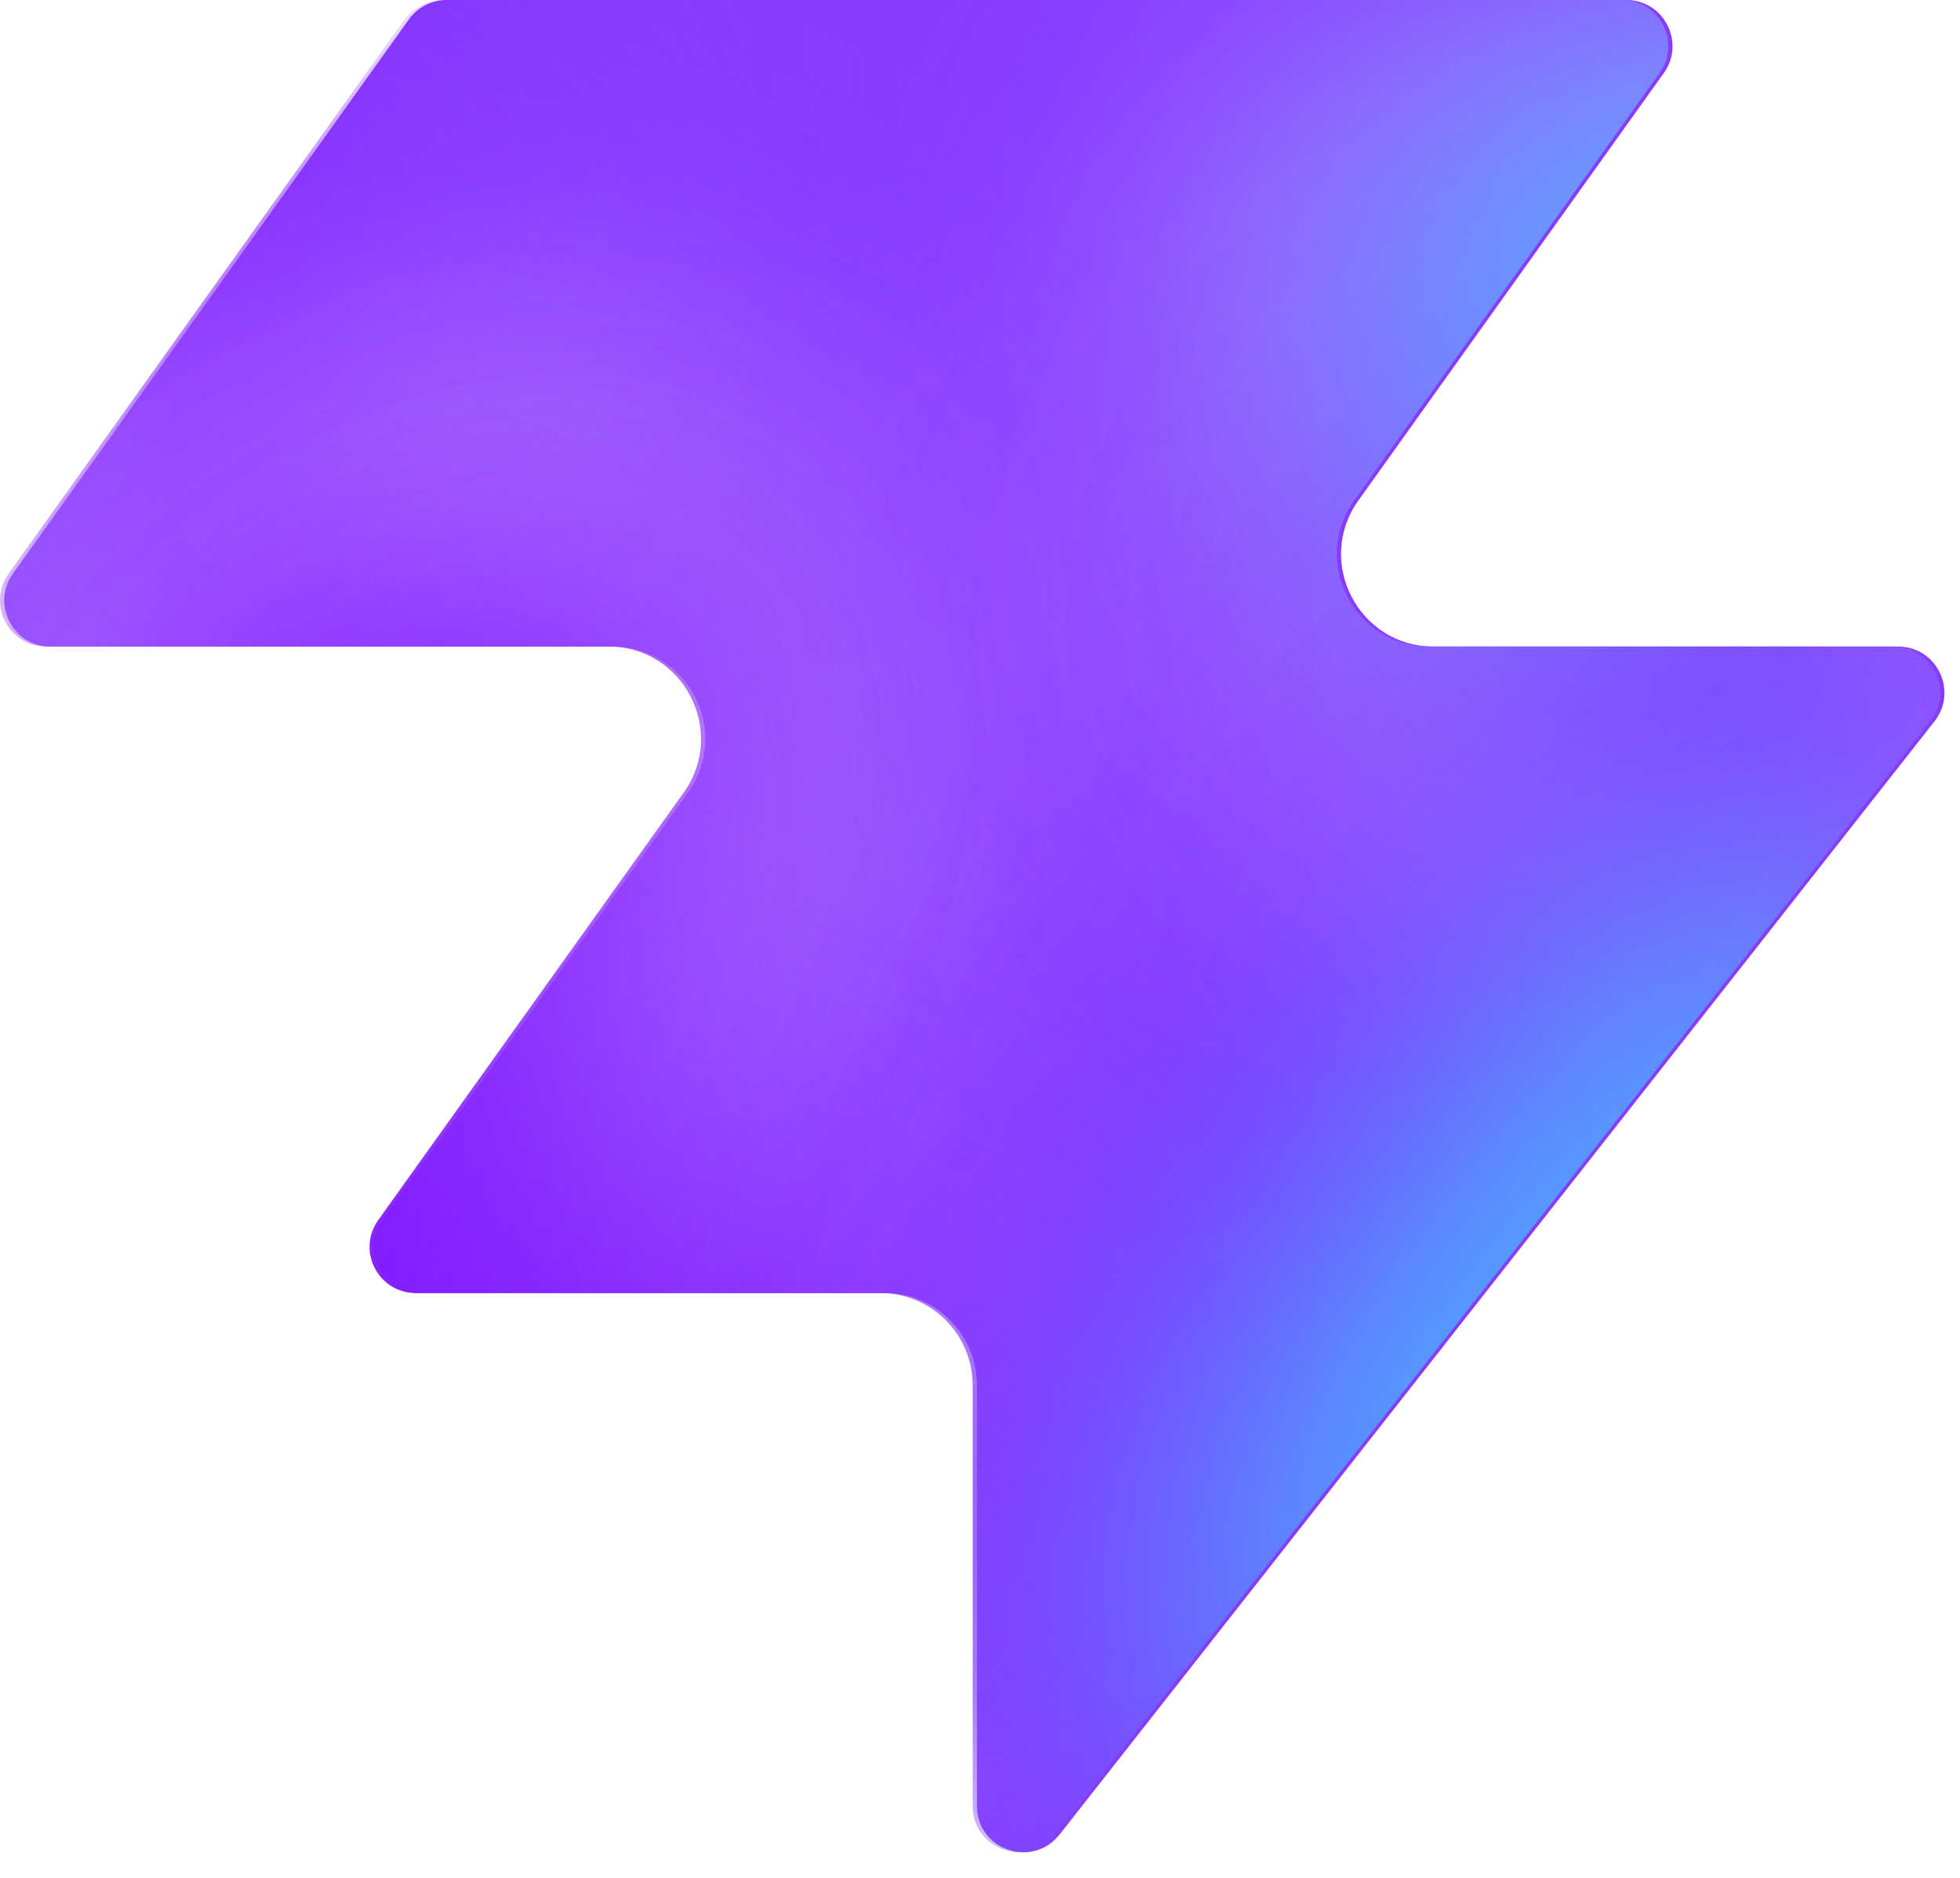
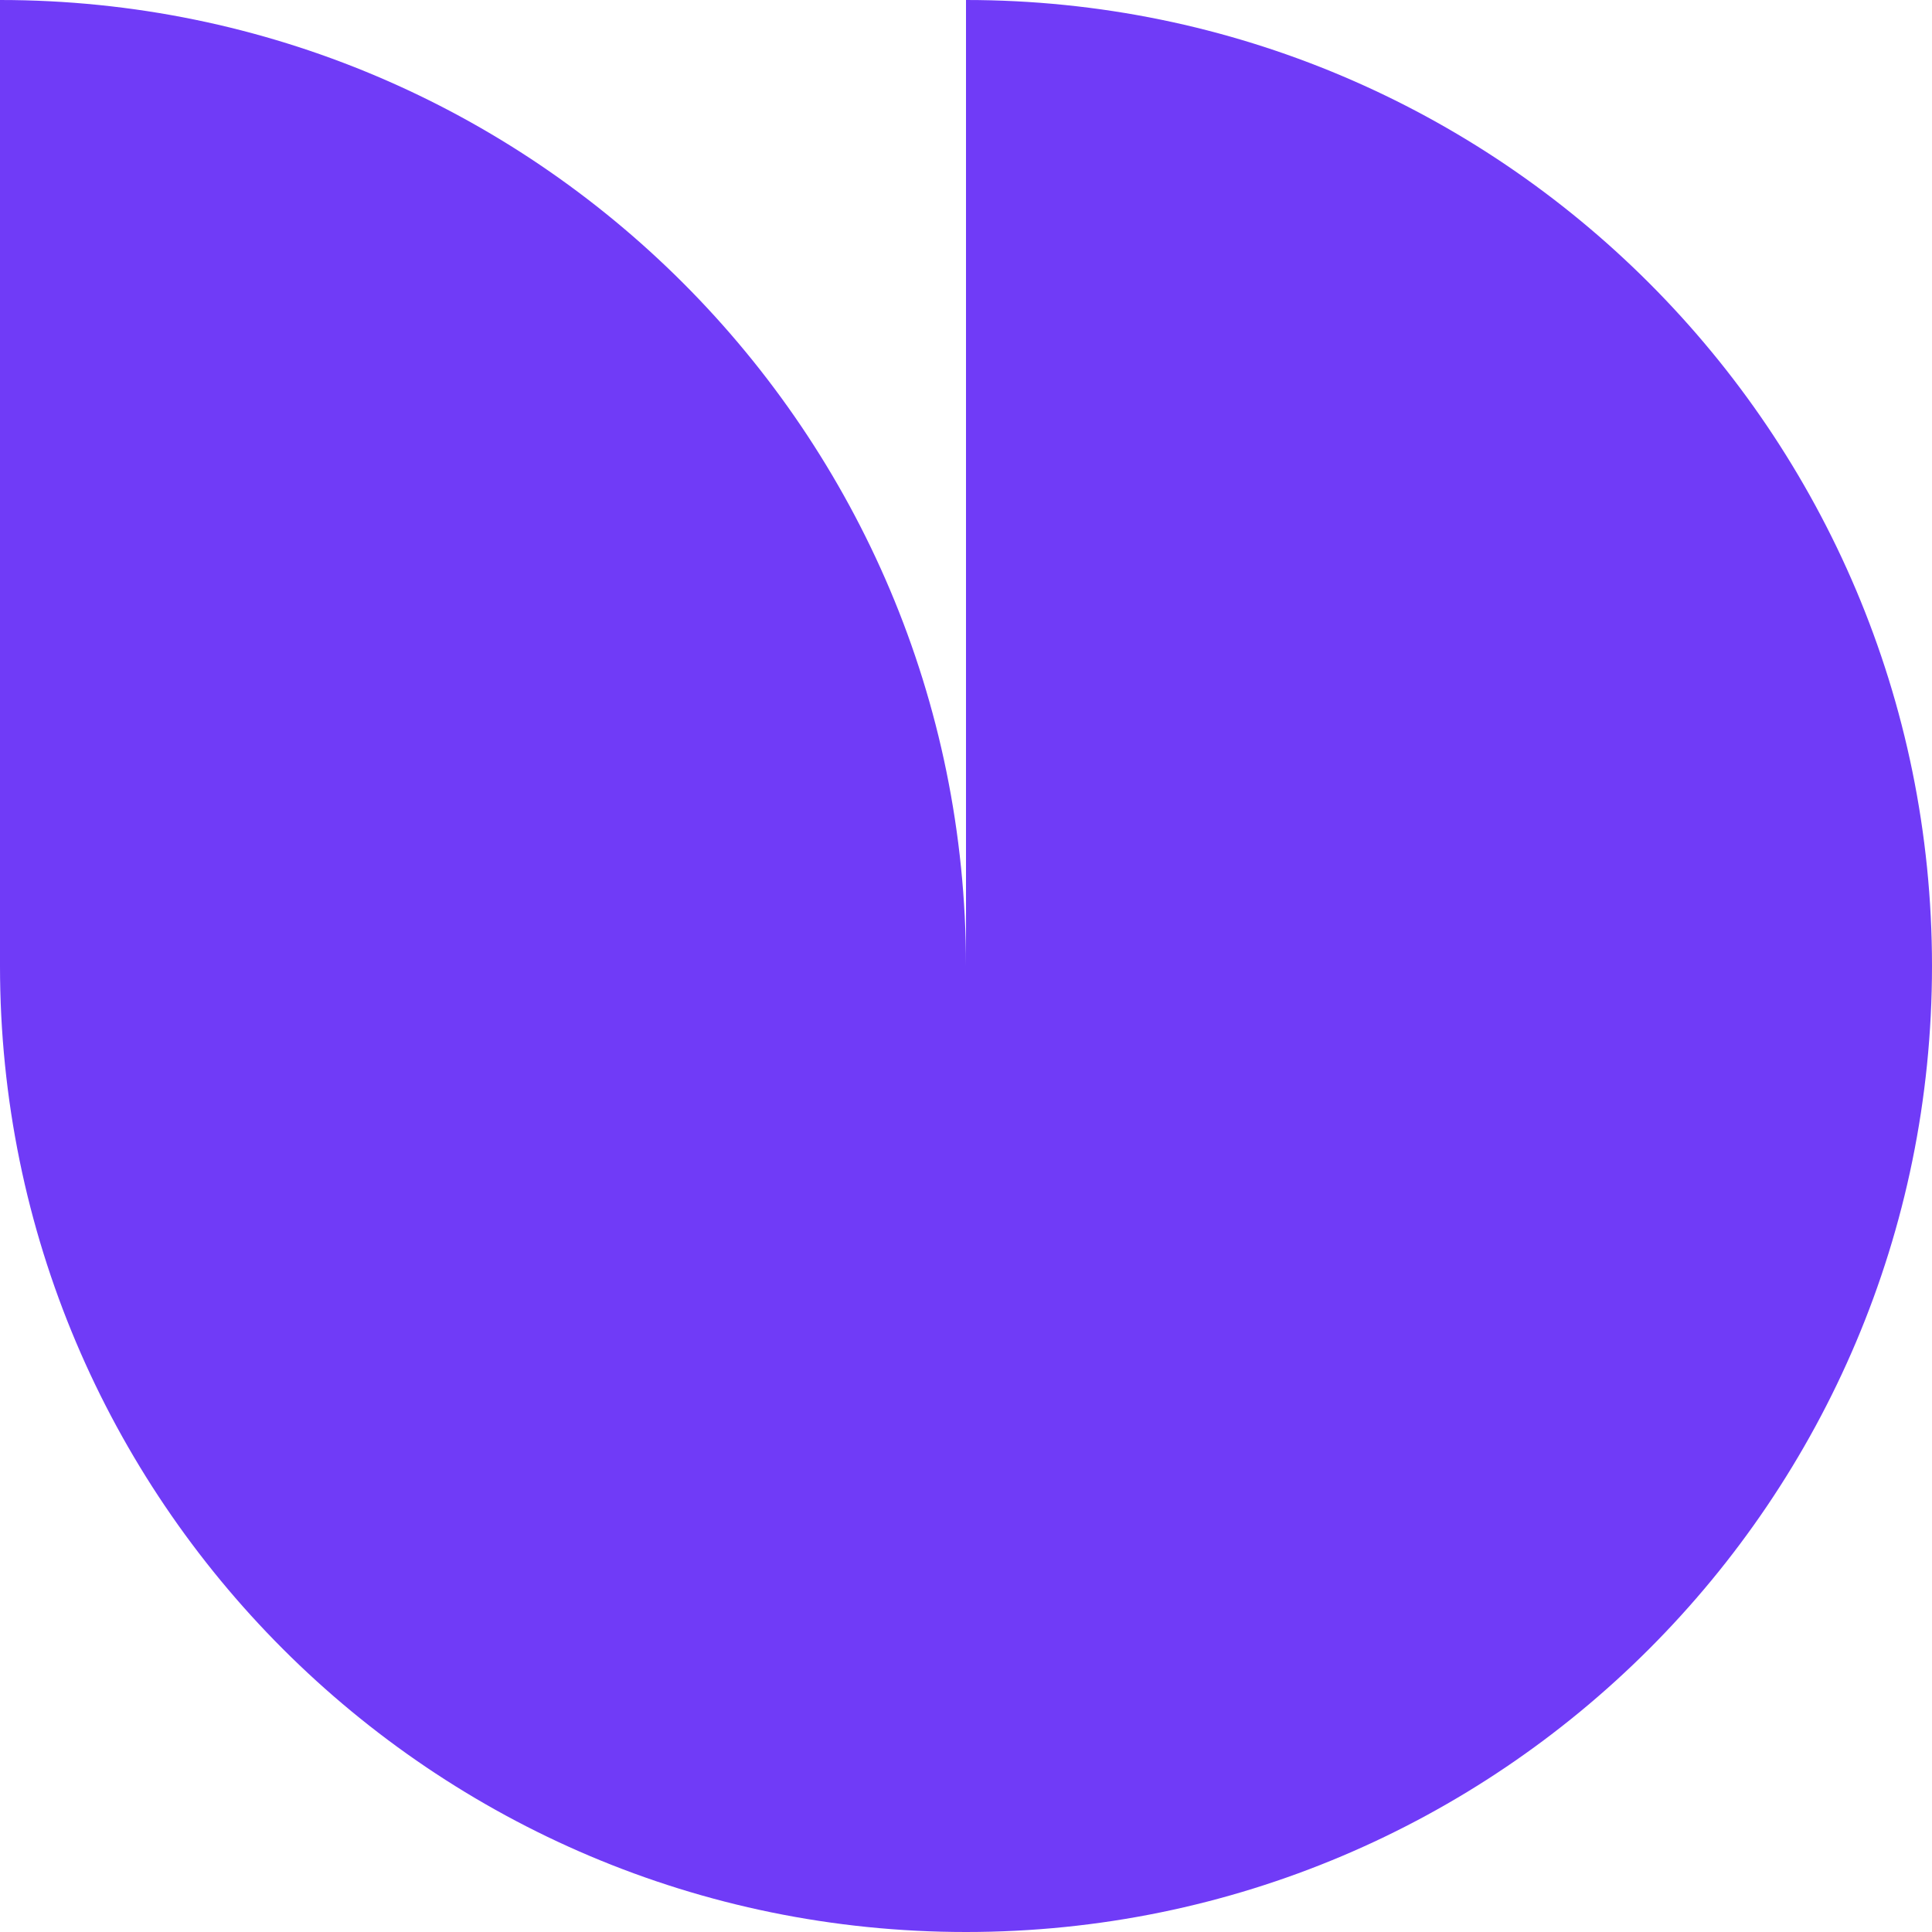
- <svg xmlns="http://www.w3.org/2000/svg" width="48" height="46" fill="none" viewBox="0 0 48 46">
-   <path fill="#863bff" d="M25.946 44.938c-.664.845-2.021.375-2.021-.698V33.937a2.26 2.26 0 0 0-2.262-2.262H10.287c-.92 0-1.456-1.04-.92-1.788l7.48-10.471c1.07-1.497 0-3.578-1.842-3.578H1.237c-.92 0-1.456-1.04-.92-1.788L10.013.474c.214-.297.556-.474.92-.474h28.894c.92 0 1.456 1.04.92 1.788l-7.48 10.471c-1.07 1.498 0 3.579 1.842 3.579h11.377c.943 0 1.473 1.088.89 1.83L25.947 44.94z" style="fill:#863bff;fill:color(display-p3 .525 .23 1);fill-opacity:1" />
-   <mask id="a" width="48" height="46" x="0" y="0" maskUnits="userSpaceOnUse" style="mask-type:alpha">
-     <path fill="#000" d="M25.842 44.938c-.664.844-2.021.375-2.021-.698V33.937a2.26 2.26 0 0 0-2.262-2.262H10.183c-.92 0-1.456-1.04-.92-1.788l7.48-10.471c1.07-1.498 0-3.579-1.842-3.579H1.133c-.92 0-1.456-1.04-.92-1.787L9.91.473c.214-.297.556-.474.92-.474h28.894c.92 0 1.456 1.04.92 1.788l-7.48 10.471c-1.07 1.498 0 3.578 1.842 3.578h11.377c.943 0 1.473 1.088.89 1.832L25.843 44.94z" style="fill:#000;fill-opacity:1" />
-   </mask>
-   <g mask="url(#a)">
-     <g filter="url(#b)">
-       <ellipse cx="5.508" cy="14.704" fill="#ede6ff" rx="5.508" ry="14.704" style="fill:#ede6ff;fill:color(display-p3 .927 .903 1);fill-opacity:1" transform="matrix(.00324 1 1 -.00324 -4.47 31.516)" />
-     </g>
-     <g filter="url(#c)">
-       <ellipse cx="10.399" cy="29.851" fill="#ede6ff" rx="10.399" ry="29.851" style="fill:#ede6ff;fill:color(display-p3 .927 .903 1);fill-opacity:1" transform="matrix(.00324 1 1 -.00324 -39.328 7.883)" />
-     </g>
-     <g filter="url(#d)">
-       <ellipse cx="5.508" cy="30.487" fill="#7e14ff" rx="5.508" ry="30.487" style="fill:#7e14ff;fill:color(display-p3 .492 .077 1);fill-opacity:1" transform="rotate(89.814 -25.913 -14.639)scale(1 -1)" />
-     </g>
-     <g filter="url(#e)">
-       <ellipse cx="5.508" cy="30.599" fill="#7e14ff" rx="5.508" ry="30.599" style="fill:#7e14ff;fill:color(display-p3 .492 .077 1);fill-opacity:1" transform="rotate(89.814 -32.644 -3.334)scale(1 -1)" />
-     </g>
-     <g filter="url(#f)">
-       <ellipse cx="5.508" cy="30.599" fill="#7e14ff" rx="5.508" ry="30.599" style="fill:#7e14ff;fill:color(display-p3 .492 .077 1);fill-opacity:1" transform="matrix(.00324 1 1 -.00324 -34.34 30.47)" />
-     </g>
-     <g filter="url(#g)">
-       <ellipse cx="14.072" cy="22.078" fill="#ede6ff" rx="14.072" ry="22.078" style="fill:#ede6ff;fill:color(display-p3 .927 .903 1);fill-opacity:1" transform="rotate(93.35 24.506 48.493)scale(-1 1)" />
-     </g>
-     <g filter="url(#h)">
-       <ellipse cx="3.47" cy="21.501" fill="#7e14ff" rx="3.47" ry="21.501" style="fill:#7e14ff;fill:color(display-p3 .492 .077 1);fill-opacity:1" transform="rotate(89.009 28.708 47.59)scale(-1 1)" />
-     </g>
-     <g filter="url(#i)">
-       <ellipse cx="3.47" cy="21.501" fill="#7e14ff" rx="3.47" ry="21.501" style="fill:#7e14ff;fill:color(display-p3 .492 .077 1);fill-opacity:1" transform="rotate(89.009 28.708 47.59)scale(-1 1)" />
-     </g>
-     <g filter="url(#j)">
-       <ellipse cx=".387" cy="8.972" fill="#7e14ff" rx="4.407" ry="29.108" style="fill:#7e14ff;fill:color(display-p3 .492 .077 1);fill-opacity:1" transform="rotate(39.51 .387 8.972)" />
-     </g>
-     <g filter="url(#k)">
-       <ellipse cx="47.523" cy="-6.092" fill="#7e14ff" rx="4.407" ry="29.108" style="fill:#7e14ff;fill:color(display-p3 .492 .077 1);fill-opacity:1" transform="rotate(37.892 47.523 -6.092)" />
-     </g>
-     <g filter="url(#l)">
-       <ellipse cx="41.412" cy="6.333" fill="#47bfff" rx="5.971" ry="9.665" style="fill:#47bfff;fill:color(display-p3 .28 .748 1);fill-opacity:1" transform="rotate(37.892 41.412 6.333)" />
-     </g>
-     <g filter="url(#m)">
-       <ellipse cx="-1.879" cy="38.332" fill="#7e14ff" rx="4.407" ry="29.108" style="fill:#7e14ff;fill:color(display-p3 .492 .077 1);fill-opacity:1" transform="rotate(37.892 -1.88 38.332)" />
-     </g>
-     <g filter="url(#n)">
-       <ellipse cx="-1.879" cy="38.332" fill="#7e14ff" rx="4.407" ry="29.108" style="fill:#7e14ff;fill:color(display-p3 .492 .077 1);fill-opacity:1" transform="rotate(37.892 -1.88 38.332)" />
-     </g>
-     <g filter="url(#o)">
-       <ellipse cx="35.651" cy="29.907" fill="#7e14ff" rx="4.407" ry="29.108" style="fill:#7e14ff;fill:color(display-p3 .492 .077 1);fill-opacity:1" transform="rotate(37.892 35.651 29.907)" />
-     </g>
-     <g filter="url(#p)">
-       <ellipse cx="38.418" cy="32.4" fill="#47bfff" rx="5.971" ry="15.297" style="fill:#47bfff;fill:color(display-p3 .28 .748 1);fill-opacity:1" transform="rotate(37.892 38.418 32.4)" />
-     </g>
-   </g>
-   <defs>
-     <filter id="b" width="60.045" height="41.654" x="-19.77" y="16.149" color-interpolation-filters="sRGB" filterUnits="userSpaceOnUse">
-       <feFlood flood-opacity="0" result="BackgroundImageFix" />
-       <feBlend in="SourceGraphic" in2="BackgroundImageFix" result="shape" />
-       <feGaussianBlur result="effect1_foregroundBlur_2002_17158" stdDeviation="7.659" />
-     </filter>
-     <filter id="c" width="90.34" height="51.437" x="-54.613" y="-7.533" color-interpolation-filters="sRGB" filterUnits="userSpaceOnUse">
-       <feFlood flood-opacity="0" result="BackgroundImageFix" />
-       <feBlend in="SourceGraphic" in2="BackgroundImageFix" result="shape" />
-       <feGaussianBlur result="effect1_foregroundBlur_2002_17158" stdDeviation="7.659" />
-     </filter>
-     <filter id="d" width="79.355" height="29.4" x="-49.64" y="2.03" color-interpolation-filters="sRGB" filterUnits="userSpaceOnUse">
-       <feFlood flood-opacity="0" result="BackgroundImageFix" />
-       <feBlend in="SourceGraphic" in2="BackgroundImageFix" result="shape" />
-       <feGaussianBlur result="effect1_foregroundBlur_2002_17158" stdDeviation="4.596" />
-     </filter>
-     <filter id="e" width="79.579" height="29.4" x="-45.045" y="20.029" color-interpolation-filters="sRGB" filterUnits="userSpaceOnUse">
-       <feFlood flood-opacity="0" result="BackgroundImageFix" />
-       <feBlend in="SourceGraphic" in2="BackgroundImageFix" result="shape" />
-       <feGaussianBlur result="effect1_foregroundBlur_2002_17158" stdDeviation="4.596" />
-     </filter>
-     <filter id="f" width="79.579" height="29.4" x="-43.513" y="21.178" color-interpolation-filters="sRGB" filterUnits="userSpaceOnUse">
-       <feFlood flood-opacity="0" result="BackgroundImageFix" />
-       <feBlend in="SourceGraphic" in2="BackgroundImageFix" result="shape" />
-       <feGaussianBlur result="effect1_foregroundBlur_2002_17158" stdDeviation="4.596" />
-     </filter>
-     <filter id="g" width="74.749" height="58.852" x="15.756" y="-17.901" color-interpolation-filters="sRGB" filterUnits="userSpaceOnUse">
-       <feFlood flood-opacity="0" result="BackgroundImageFix" />
-       <feBlend in="SourceGraphic" in2="BackgroundImageFix" result="shape" />
-       <feGaussianBlur result="effect1_foregroundBlur_2002_17158" stdDeviation="7.659" />
-     </filter>
-     <filter id="h" width="61.377" height="25.362" x="23.548" y="2.284" color-interpolation-filters="sRGB" filterUnits="userSpaceOnUse">
-       <feFlood flood-opacity="0" result="BackgroundImageFix" />
-       <feBlend in="SourceGraphic" in2="BackgroundImageFix" result="shape" />
-       <feGaussianBlur result="effect1_foregroundBlur_2002_17158" stdDeviation="4.596" />
-     </filter>
-     <filter id="i" width="61.377" height="25.362" x="23.548" y="2.284" color-interpolation-filters="sRGB" filterUnits="userSpaceOnUse">
-       <feFlood flood-opacity="0" result="BackgroundImageFix" />
-       <feBlend in="SourceGraphic" in2="BackgroundImageFix" result="shape" />
-       <feGaussianBlur result="effect1_foregroundBlur_2002_17158" stdDeviation="4.596" />
-     </filter>
-     <filter id="j" width="56.045" height="63.649" x="-27.636" y="-22.853" color-interpolation-filters="sRGB" filterUnits="userSpaceOnUse">
-       <feFlood flood-opacity="0" result="BackgroundImageFix" />
-       <feBlend in="SourceGraphic" in2="BackgroundImageFix" result="shape" />
-       <feGaussianBlur result="effect1_foregroundBlur_2002_17158" stdDeviation="4.596" />
-     </filter>
-     <filter id="k" width="54.814" height="64.646" x="20.116" y="-38.415" color-interpolation-filters="sRGB" filterUnits="userSpaceOnUse">
-       <feFlood flood-opacity="0" result="BackgroundImageFix" />
-       <feBlend in="SourceGraphic" in2="BackgroundImageFix" result="shape" />
-       <feGaussianBlur result="effect1_foregroundBlur_2002_17158" stdDeviation="4.596" />
-     </filter>
-     <filter id="l" width="33.541" height="35.313" x="24.641" y="-11.323" color-interpolation-filters="sRGB" filterUnits="userSpaceOnUse">
-       <feFlood flood-opacity="0" result="BackgroundImageFix" />
-       <feBlend in="SourceGraphic" in2="BackgroundImageFix" result="shape" />
-       <feGaussianBlur result="effect1_foregroundBlur_2002_17158" stdDeviation="4.596" />
-     </filter>
-     <filter id="m" width="54.814" height="64.646" x="-29.286" y="6.009" color-interpolation-filters="sRGB" filterUnits="userSpaceOnUse">
-       <feFlood flood-opacity="0" result="BackgroundImageFix" />
-       <feBlend in="SourceGraphic" in2="BackgroundImageFix" result="shape" />
-       <feGaussianBlur result="effect1_foregroundBlur_2002_17158" stdDeviation="4.596" />
-     </filter>
-     <filter id="n" width="54.814" height="64.646" x="-29.286" y="6.009" color-interpolation-filters="sRGB" filterUnits="userSpaceOnUse">
-       <feFlood flood-opacity="0" result="BackgroundImageFix" />
-       <feBlend in="SourceGraphic" in2="BackgroundImageFix" result="shape" />
-       <feGaussianBlur result="effect1_foregroundBlur_2002_17158" stdDeviation="4.596" />
-     </filter>
-     <filter id="o" width="54.814" height="64.646" x="8.244" y="-2.416" color-interpolation-filters="sRGB" filterUnits="userSpaceOnUse">
-       <feFlood flood-opacity="0" result="BackgroundImageFix" />
-       <feBlend in="SourceGraphic" in2="BackgroundImageFix" result="shape" />
-       <feGaussianBlur result="effect1_foregroundBlur_2002_17158" stdDeviation="4.596" />
-     </filter>
-     <filter id="p" width="39.409" height="43.623" x="18.713" y="10.588" color-interpolation-filters="sRGB" filterUnits="userSpaceOnUse">
-       <feFlood flood-opacity="0" result="BackgroundImageFix" />
-       <feBlend in="SourceGraphic" in2="BackgroundImageFix" result="shape" />
-       <feGaussianBlur result="effect1_foregroundBlur_2002_17158" stdDeviation="4.596" />
-     </filter>
-   </defs>
+ <svg xmlns="http://www.w3.org/2000/svg" width="34" height="34" viewBox="0 0 34 34" fill="none">
+   <path d="M17 34C7.612 34 0 26.388 0 17H17V34Z" fill="#703BF7" />
+   <path d="M0 0C9.388 0 17 7.612 17 17H0V0Z" fill="#703BF7" />
+   <path d="M17 34C26.388 34 34 26.388 34 17H17V34Z" fill="#703BF7" />
+   <path d="M34 17C34 7.612 26.388 0 17 0V17H34Z" fill="#703BF7" />
</svg>
